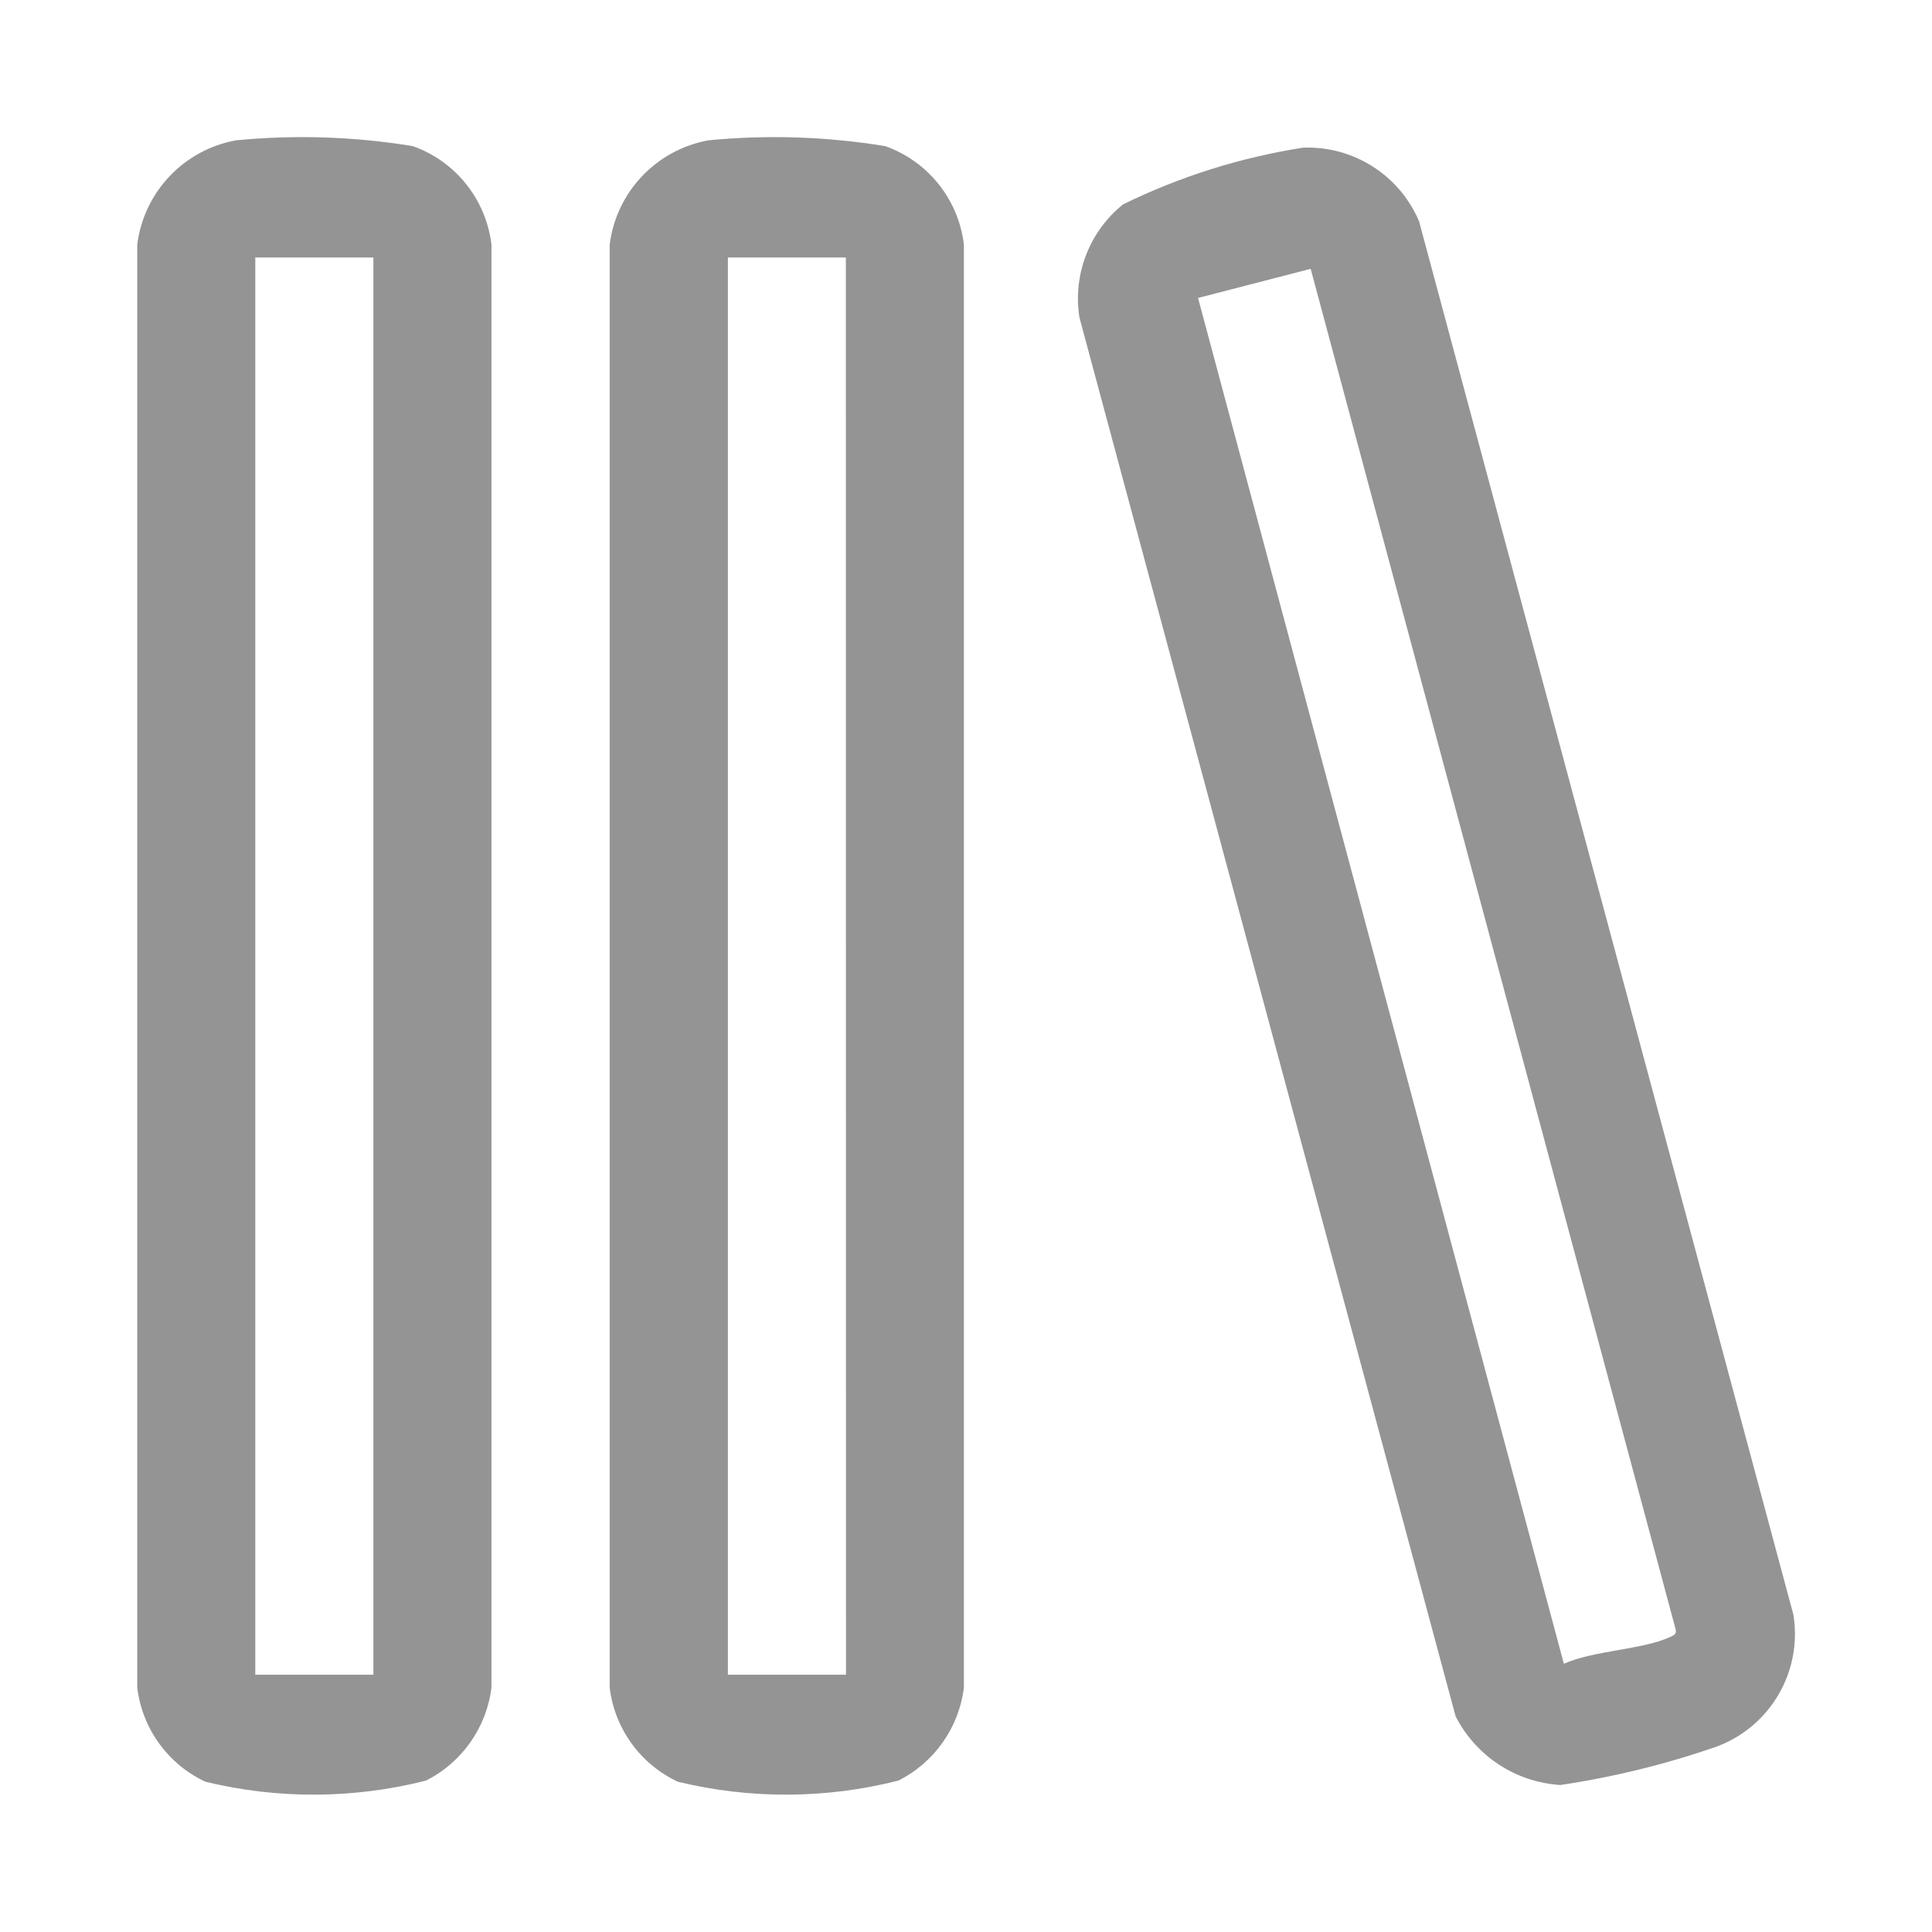
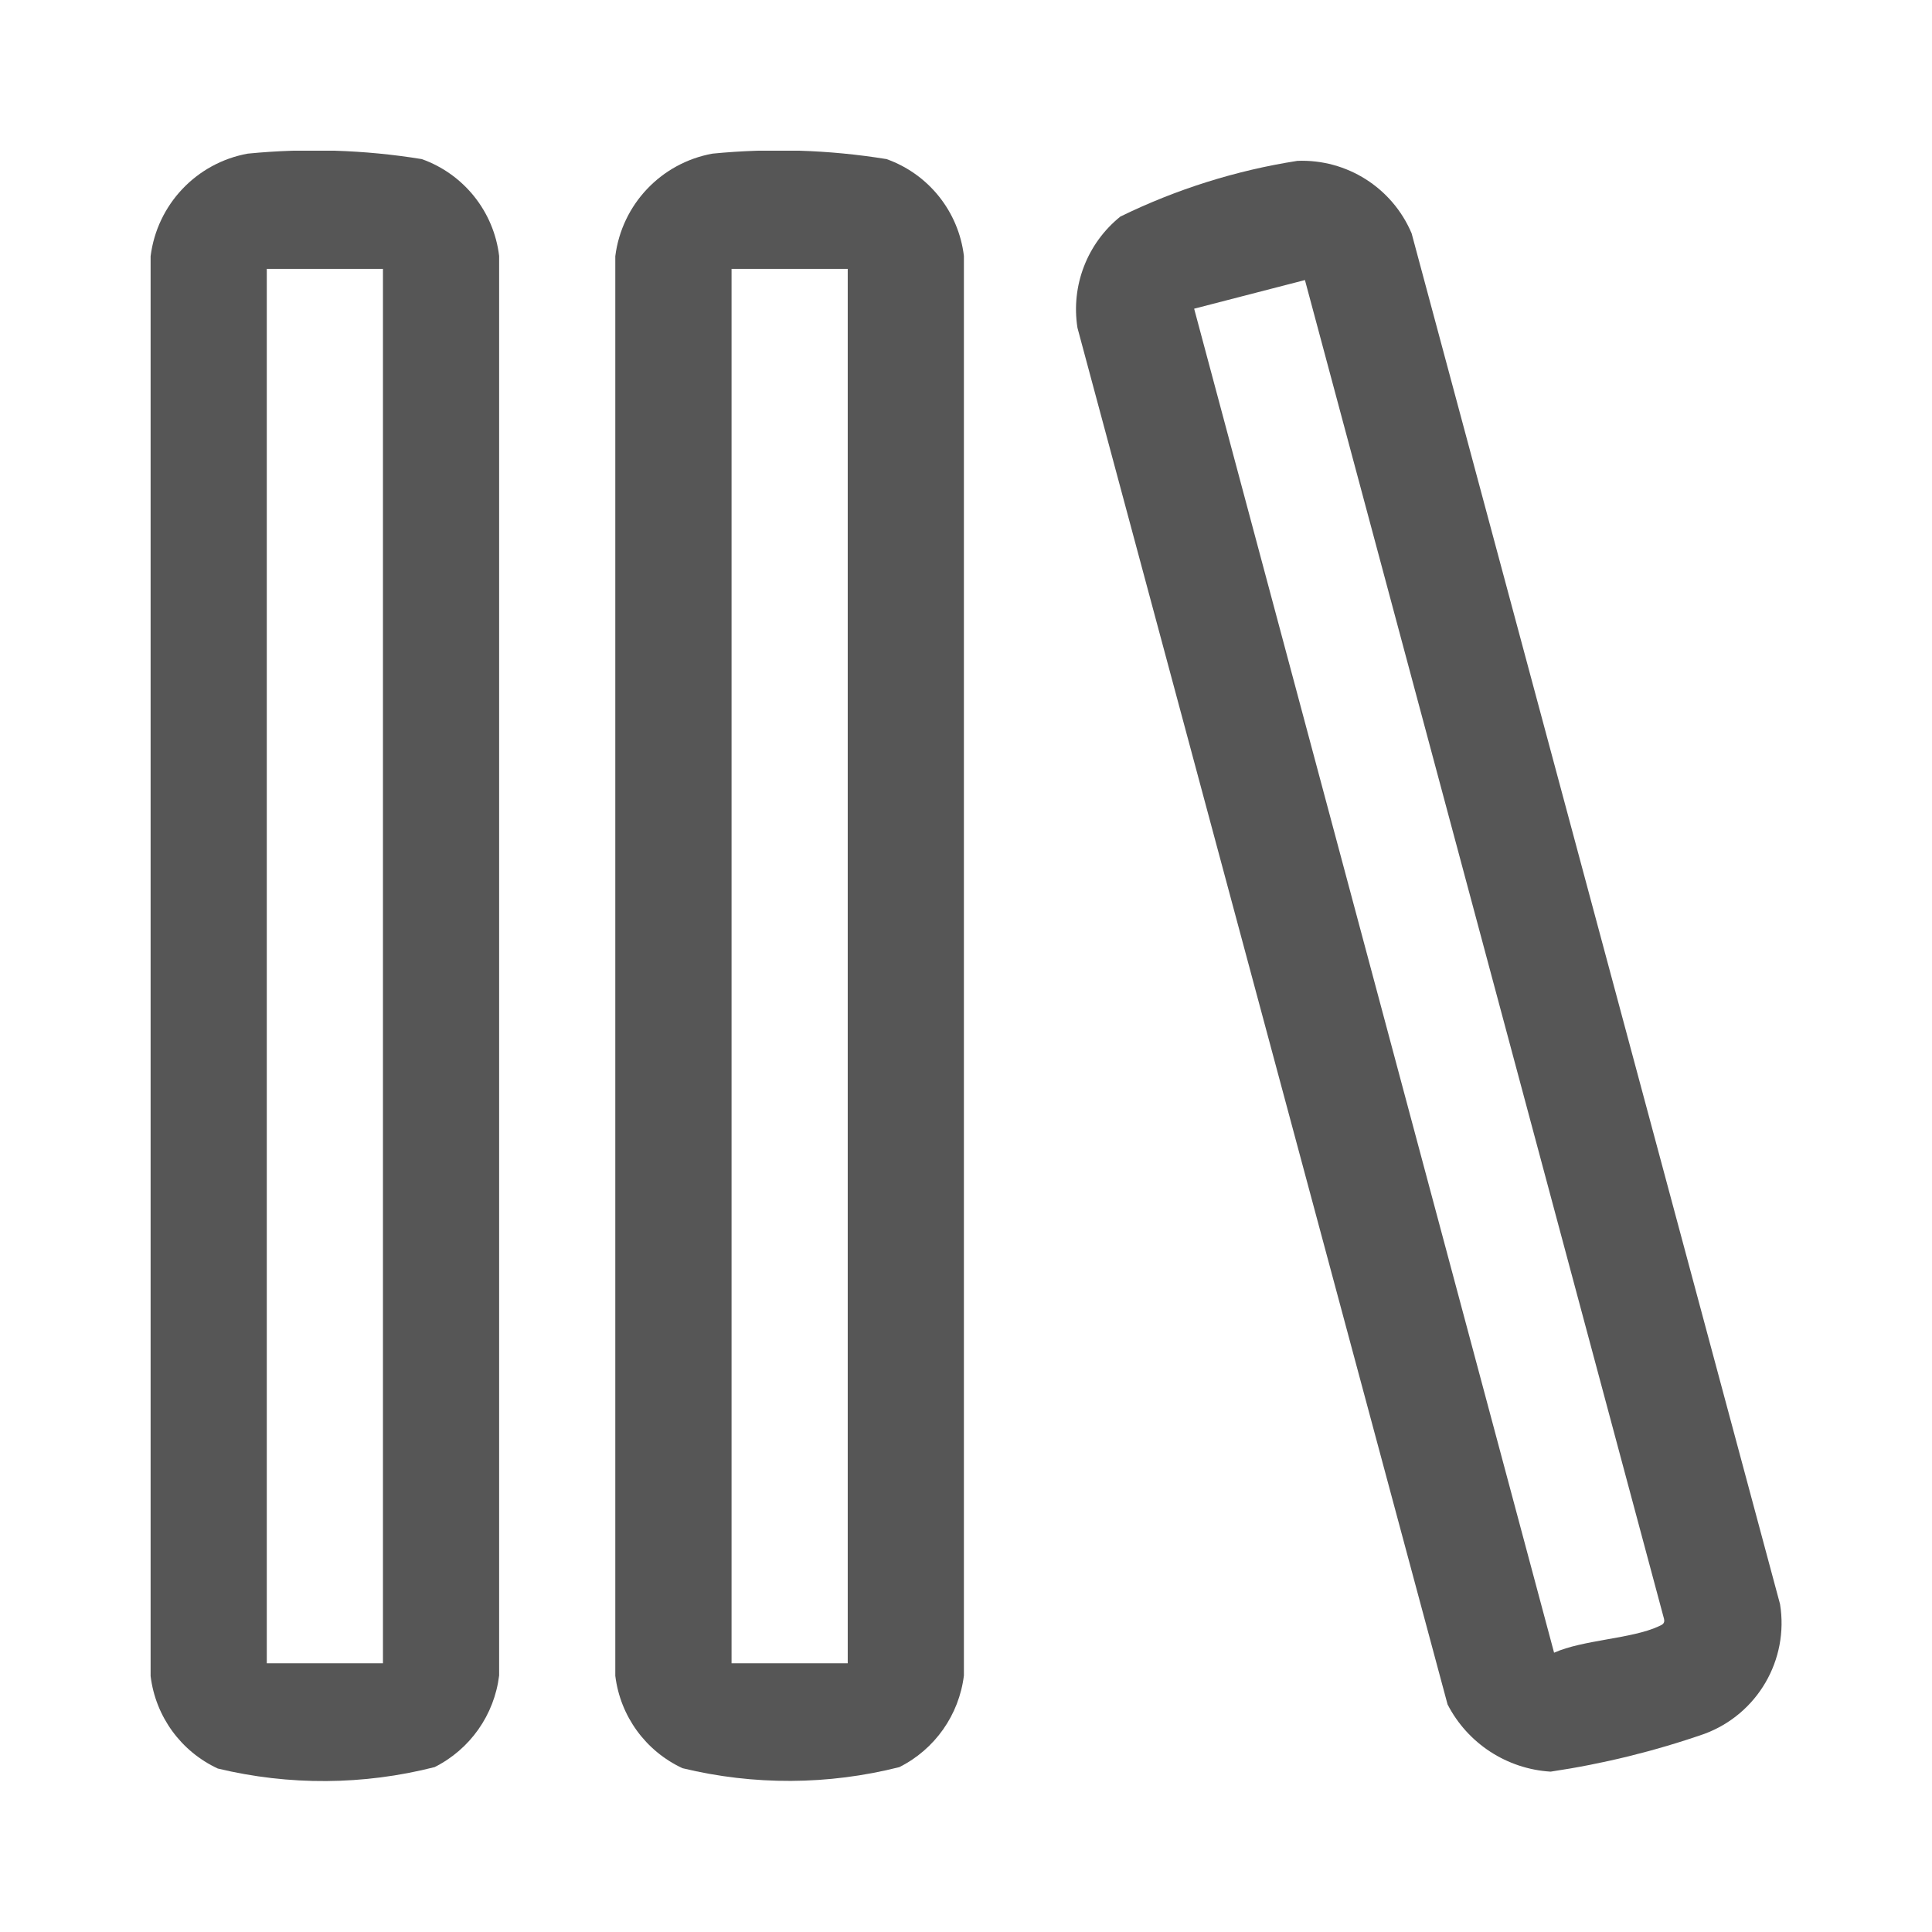
- <svg xmlns="http://www.w3.org/2000/svg" id="IDP_Library" data-name="IDP Library" width="57.04" height="57.04" viewBox="0 0 57.04 57.04">
+ <svg xmlns="http://www.w3.org/2000/svg" width="23" height="23" viewBox="0 0 23 23">
  <defs>
    <clipPath id="clip-path">
-       <rect id="Rectangle_2481" data-name="Rectangle 2481" width="48.936" height="48.933" fill="#949494" />
+       <rect id="Rectangle_2481" data-name="Rectangle 2481" width="19.414" height="19.411" fill="#565656" />
    </clipPath>
  </defs>
-   <rect id="Rectangle_2420" data-name="Rectangle 2420" width="57.04" height="57.04" transform="translate(0 0)" fill="none" />
-   <g id="Group_33106" data-name="Group 33106" transform="translate(4.052 4.054)">
-     <g id="Group_33105" data-name="Group 33105" clip-path="url(#clip-path)">
-       <path id="Path_55236" data-name="Path 55236" d="M133.9,1.387a3.569,3.569,0,0,1,3.428,2.176L148.379,44.7a3.548,3.548,0,0,1-2.263,3.892,25.48,25.48,0,0,1-4.616,1.135,3.732,3.732,0,0,1-3.094-2.028L127.3,6.4a3.569,3.569,0,0,1,1.289-3.34A18.632,18.632,0,0,1,133.9,1.387m.227,3.577-3.325.86,10.8,40.323c.869-.389,2.328-.416,3.134-.788.106-.049.2-.08.167-.225Z" transform="translate(-99.483 -1.081)" fill="#949494" />
-       <path id="Path_55237" data-name="Path 55237" d="M2.915.089A20.2,20.2,0,0,1,8.135.26a3.528,3.528,0,0,1,2.323,2.908v42.6a3.559,3.559,0,0,1-1.937,2.749,13.523,13.523,0,0,1-6.508.033A3.537,3.537,0,0,1,0,45.77V3.168A3.582,3.582,0,0,1,2.915.089M6.972,3.548H3.485V45.39H6.972Z" transform="translate(0 0)" fill="#949494" />
-       <path id="Path_55238" data-name="Path 55238" d="M66.825.089A20.2,20.2,0,0,1,72.045.26a3.528,3.528,0,0,1,2.323,2.908v42.6a3.559,3.559,0,0,1-1.937,2.749,13.523,13.523,0,0,1-6.508.033A3.537,3.537,0,0,1,63.91,45.77V3.168A3.583,3.583,0,0,1,66.825.089m4.058,3.459H67.4V45.39h3.487Z" transform="translate(-49.962 0)" fill="#949494" />
+   <g id="IDP_Library" data-name="IDP Library" transform="translate(0 0)">
+     <rect id="Rectangle_2420" data-name="Rectangle 2420" width="23" height="23" transform="translate(0 0)" fill="none" />
+     <g id="Group_33106" data-name="Group 33106" transform="translate(1.793 1.794)">
+       <g id="Group_33105" data-name="Group 33105" clip-path="url(#clip-path)">
+         <path id="Path_55236" data-name="Path 55236" d="M129.889,1.385a1.416,1.416,0,0,1,1.36.863l4.386,16.319a1.407,1.407,0,0,1-.9,1.544,10.109,10.109,0,0,1-1.831.45,1.481,1.481,0,0,1-1.227-.8L127.271,3.373a1.416,1.416,0,0,1,.511-1.325,7.392,7.392,0,0,1,2.107-.663m.09,1.419-1.319.341,4.285,16c.345-.154.924-.165,1.243-.313.042-.019.079-.032.066-.089Z" transform="translate(-116.237 -1.264)" fill="#565656" />
+         <path id="Path_55237" data-name="Path 55237" d="M1.156.035A8.014,8.014,0,0,1,3.228.1a1.4,1.4,0,0,1,.921,1.153v16.9a1.412,1.412,0,0,1-.768,1.09A5.365,5.365,0,0,1,.8,19.26a1.4,1.4,0,0,1-.8-1.1V1.256A1.421,1.421,0,0,1,1.156.035m1.61,1.372H1.383v16.6H2.766Z" transform="translate(0 0)" fill="#565656" />
+         <path id="Path_55238" data-name="Path 55238" d="M65.066.035A8.014,8.014,0,0,1,67.138.1a1.4,1.4,0,0,1,.921,1.153v16.9a1.412,1.412,0,0,1-.768,1.09,5.365,5.365,0,0,1-2.582.013,1.4,1.4,0,0,1-.8-1.1V1.256A1.421,1.421,0,0,1,65.066.035m1.61,1.372H65.293v16.6h1.383Z" transform="translate(-58.377 0)" fill="#565656" />
+       </g>
    </g>
  </g>
</svg>
